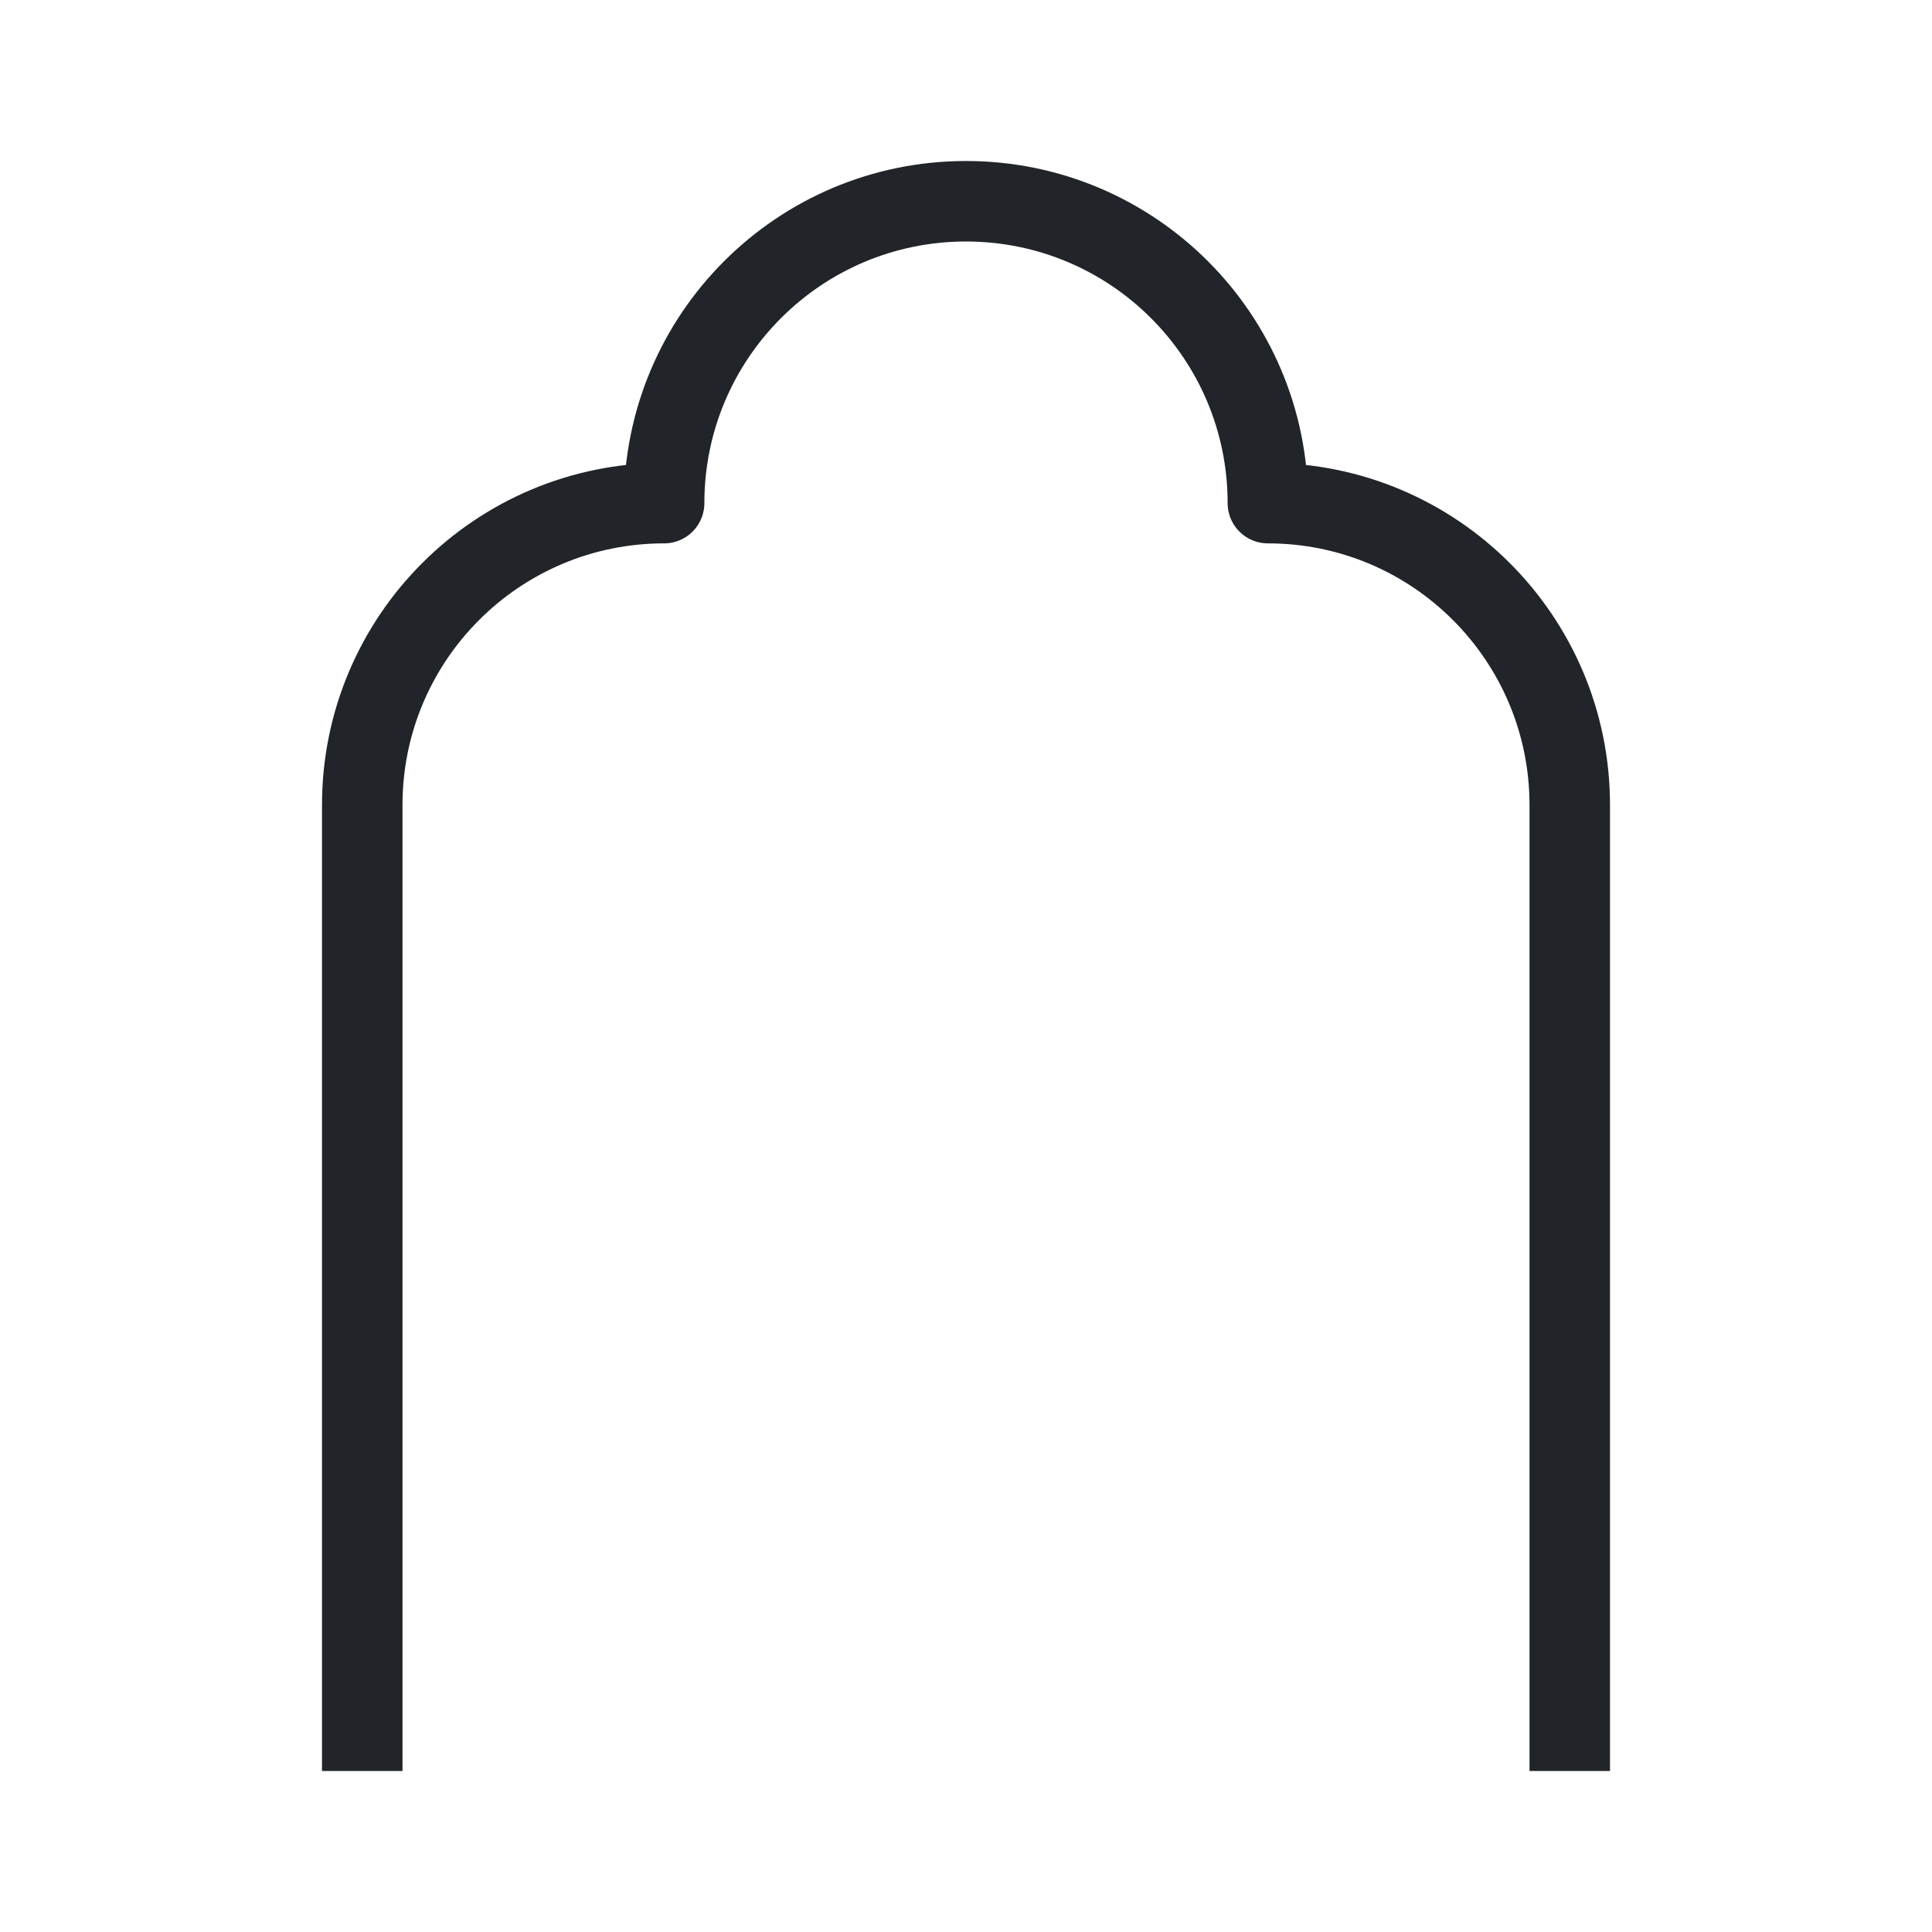
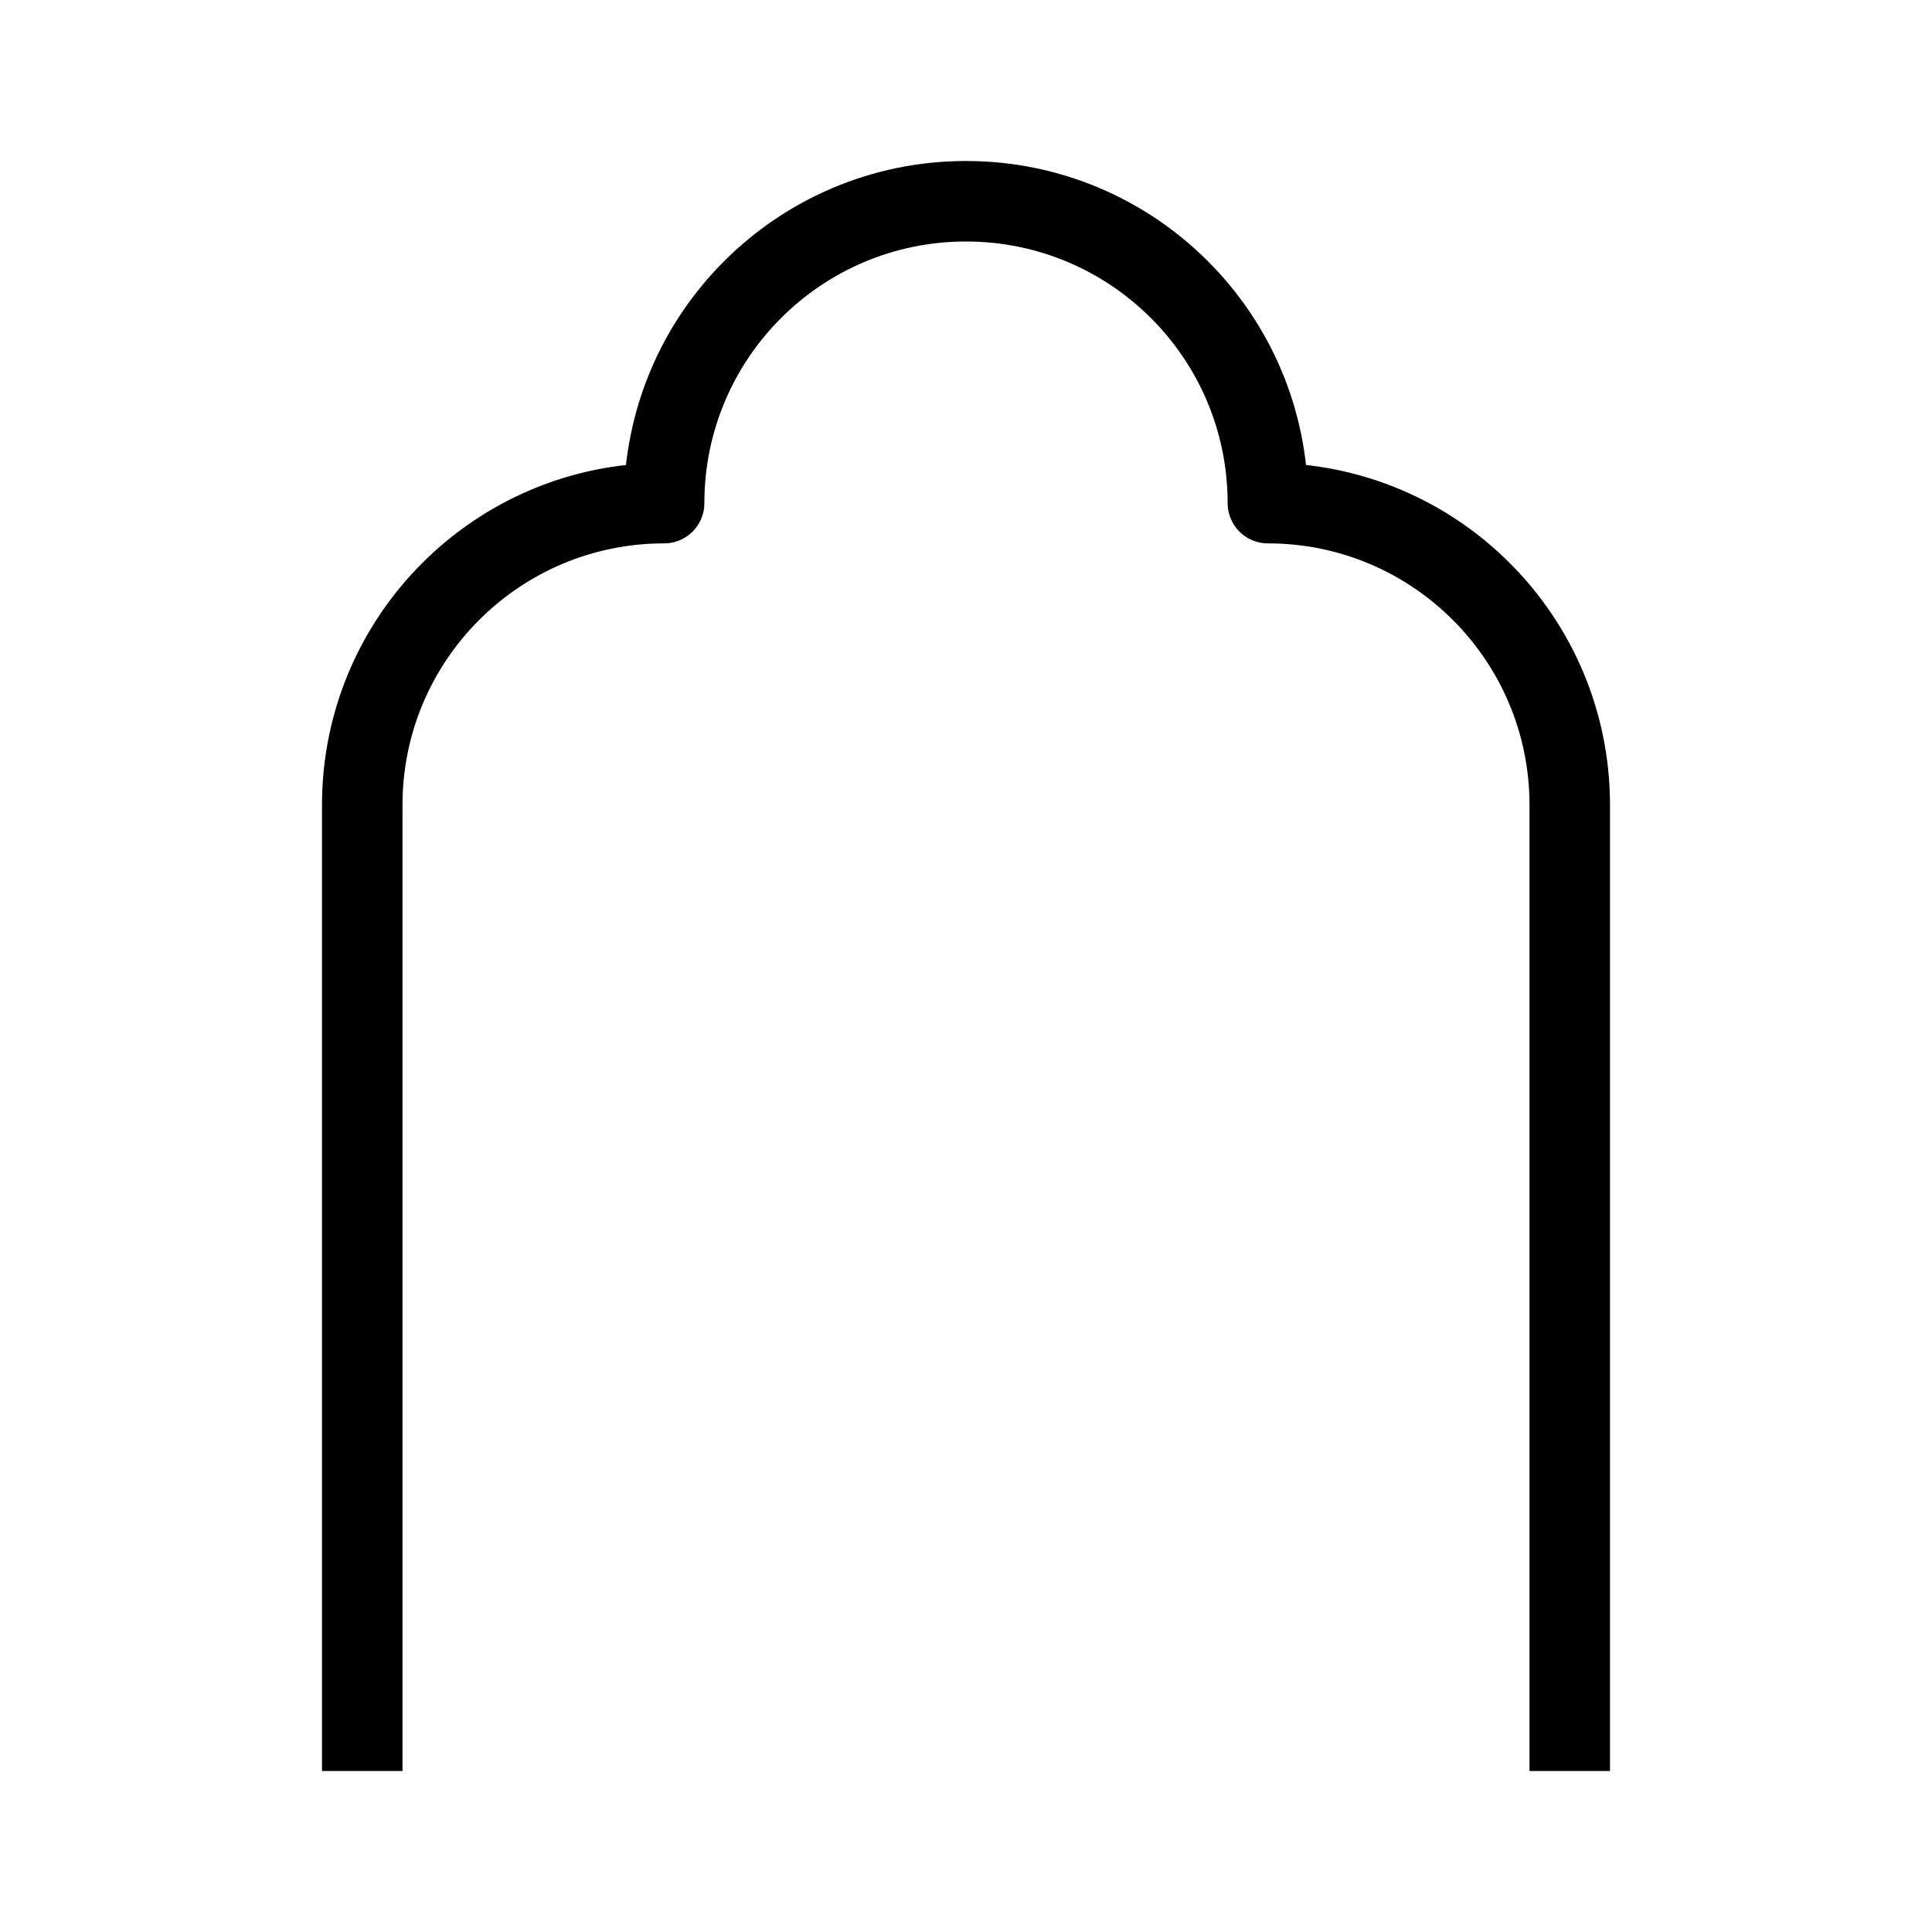
- <svg xmlns="http://www.w3.org/2000/svg" aria-hidden="true" height="36" viewBox="0 0 36 36" width="36">
-   <path d="M6.75 33V15A5.625 5.625 0 0 1 12.375 9.375A5.625 5.625 0 0 1 18 3.75A5.625 5.625 0 0 1 23.625 9.375A5.625 5.625 0 0 1 29.25 15V33" fill="none" stroke="#212529" stroke-dark="#e1e1e1" stroke-linecap="butt" stroke-linejoin="round" stroke-width="1.5" />
+ <svg xmlns="http://www.w3.org/2000/svg" viewBox="0 0 36 36">
+   <path d="M6.75 33V15A5.625 5.625 0 0 1 12.375 9.375A5.625 5.625 0 0 1 23.625 9.375A5.625 5.625 0 0 1 29.25 15V33" fill="none" stroke="currentColor" stroke-linejoin="round" stroke-width="1.5" />
</svg>
